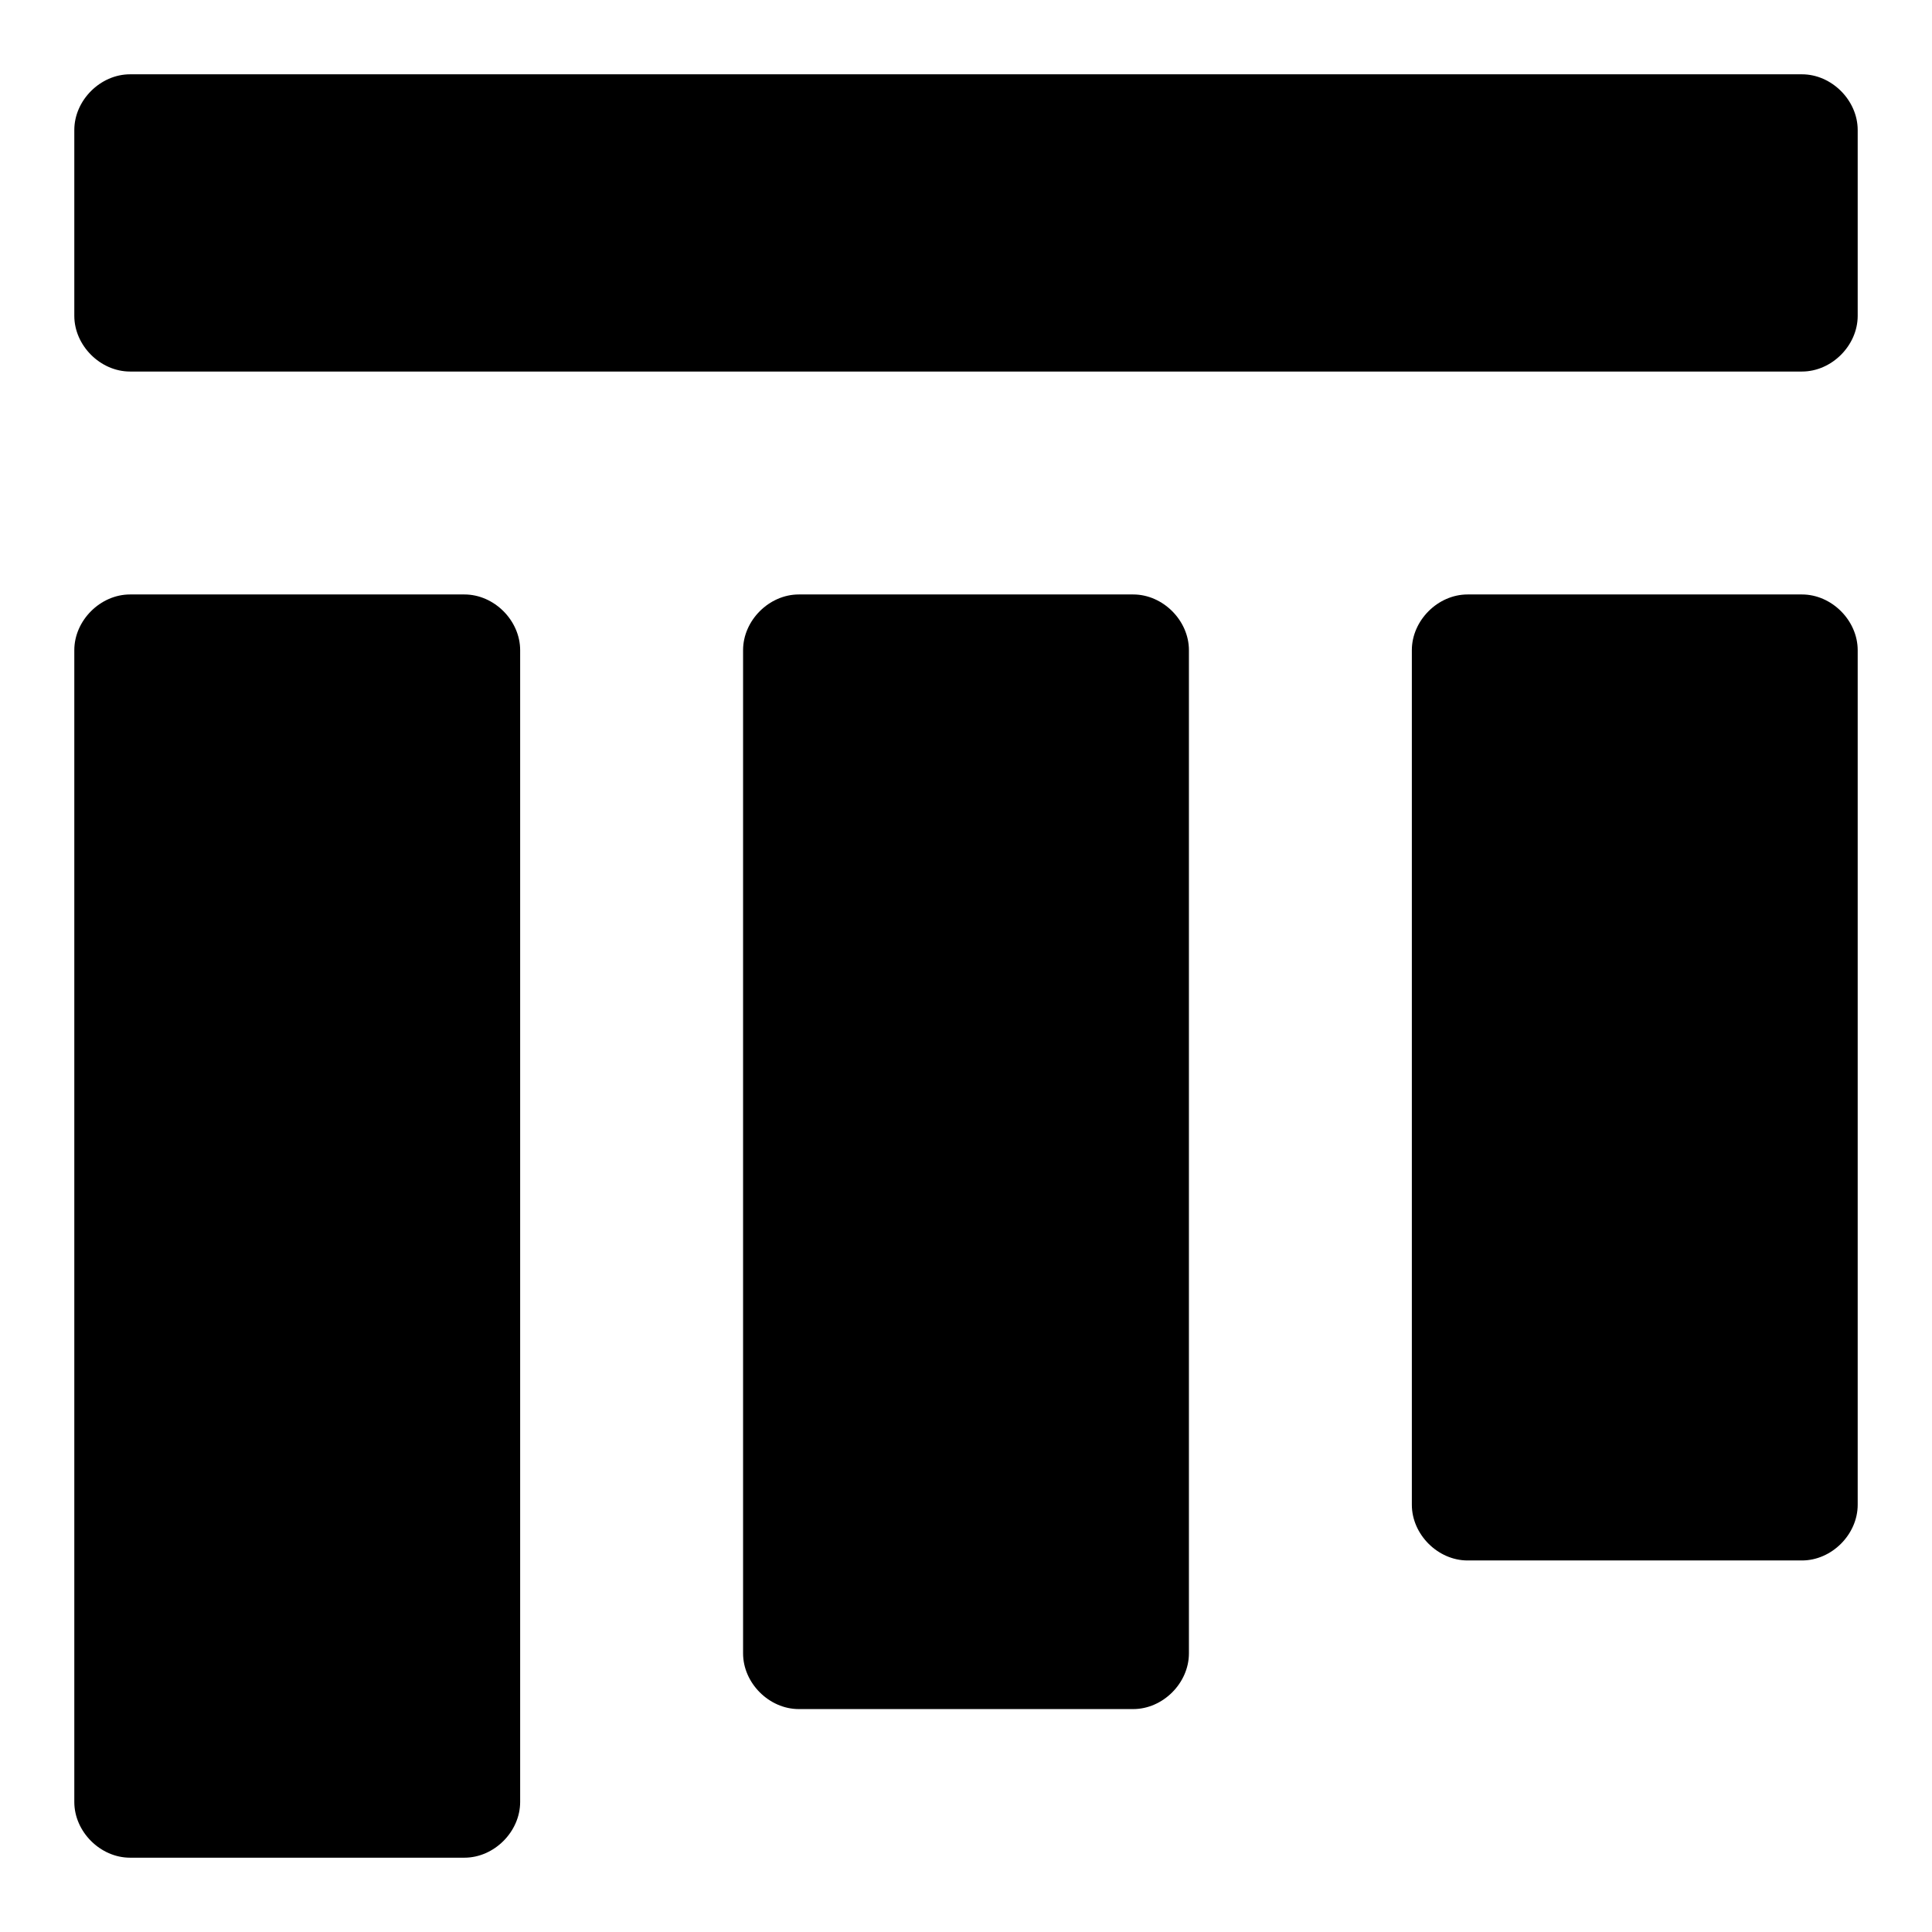
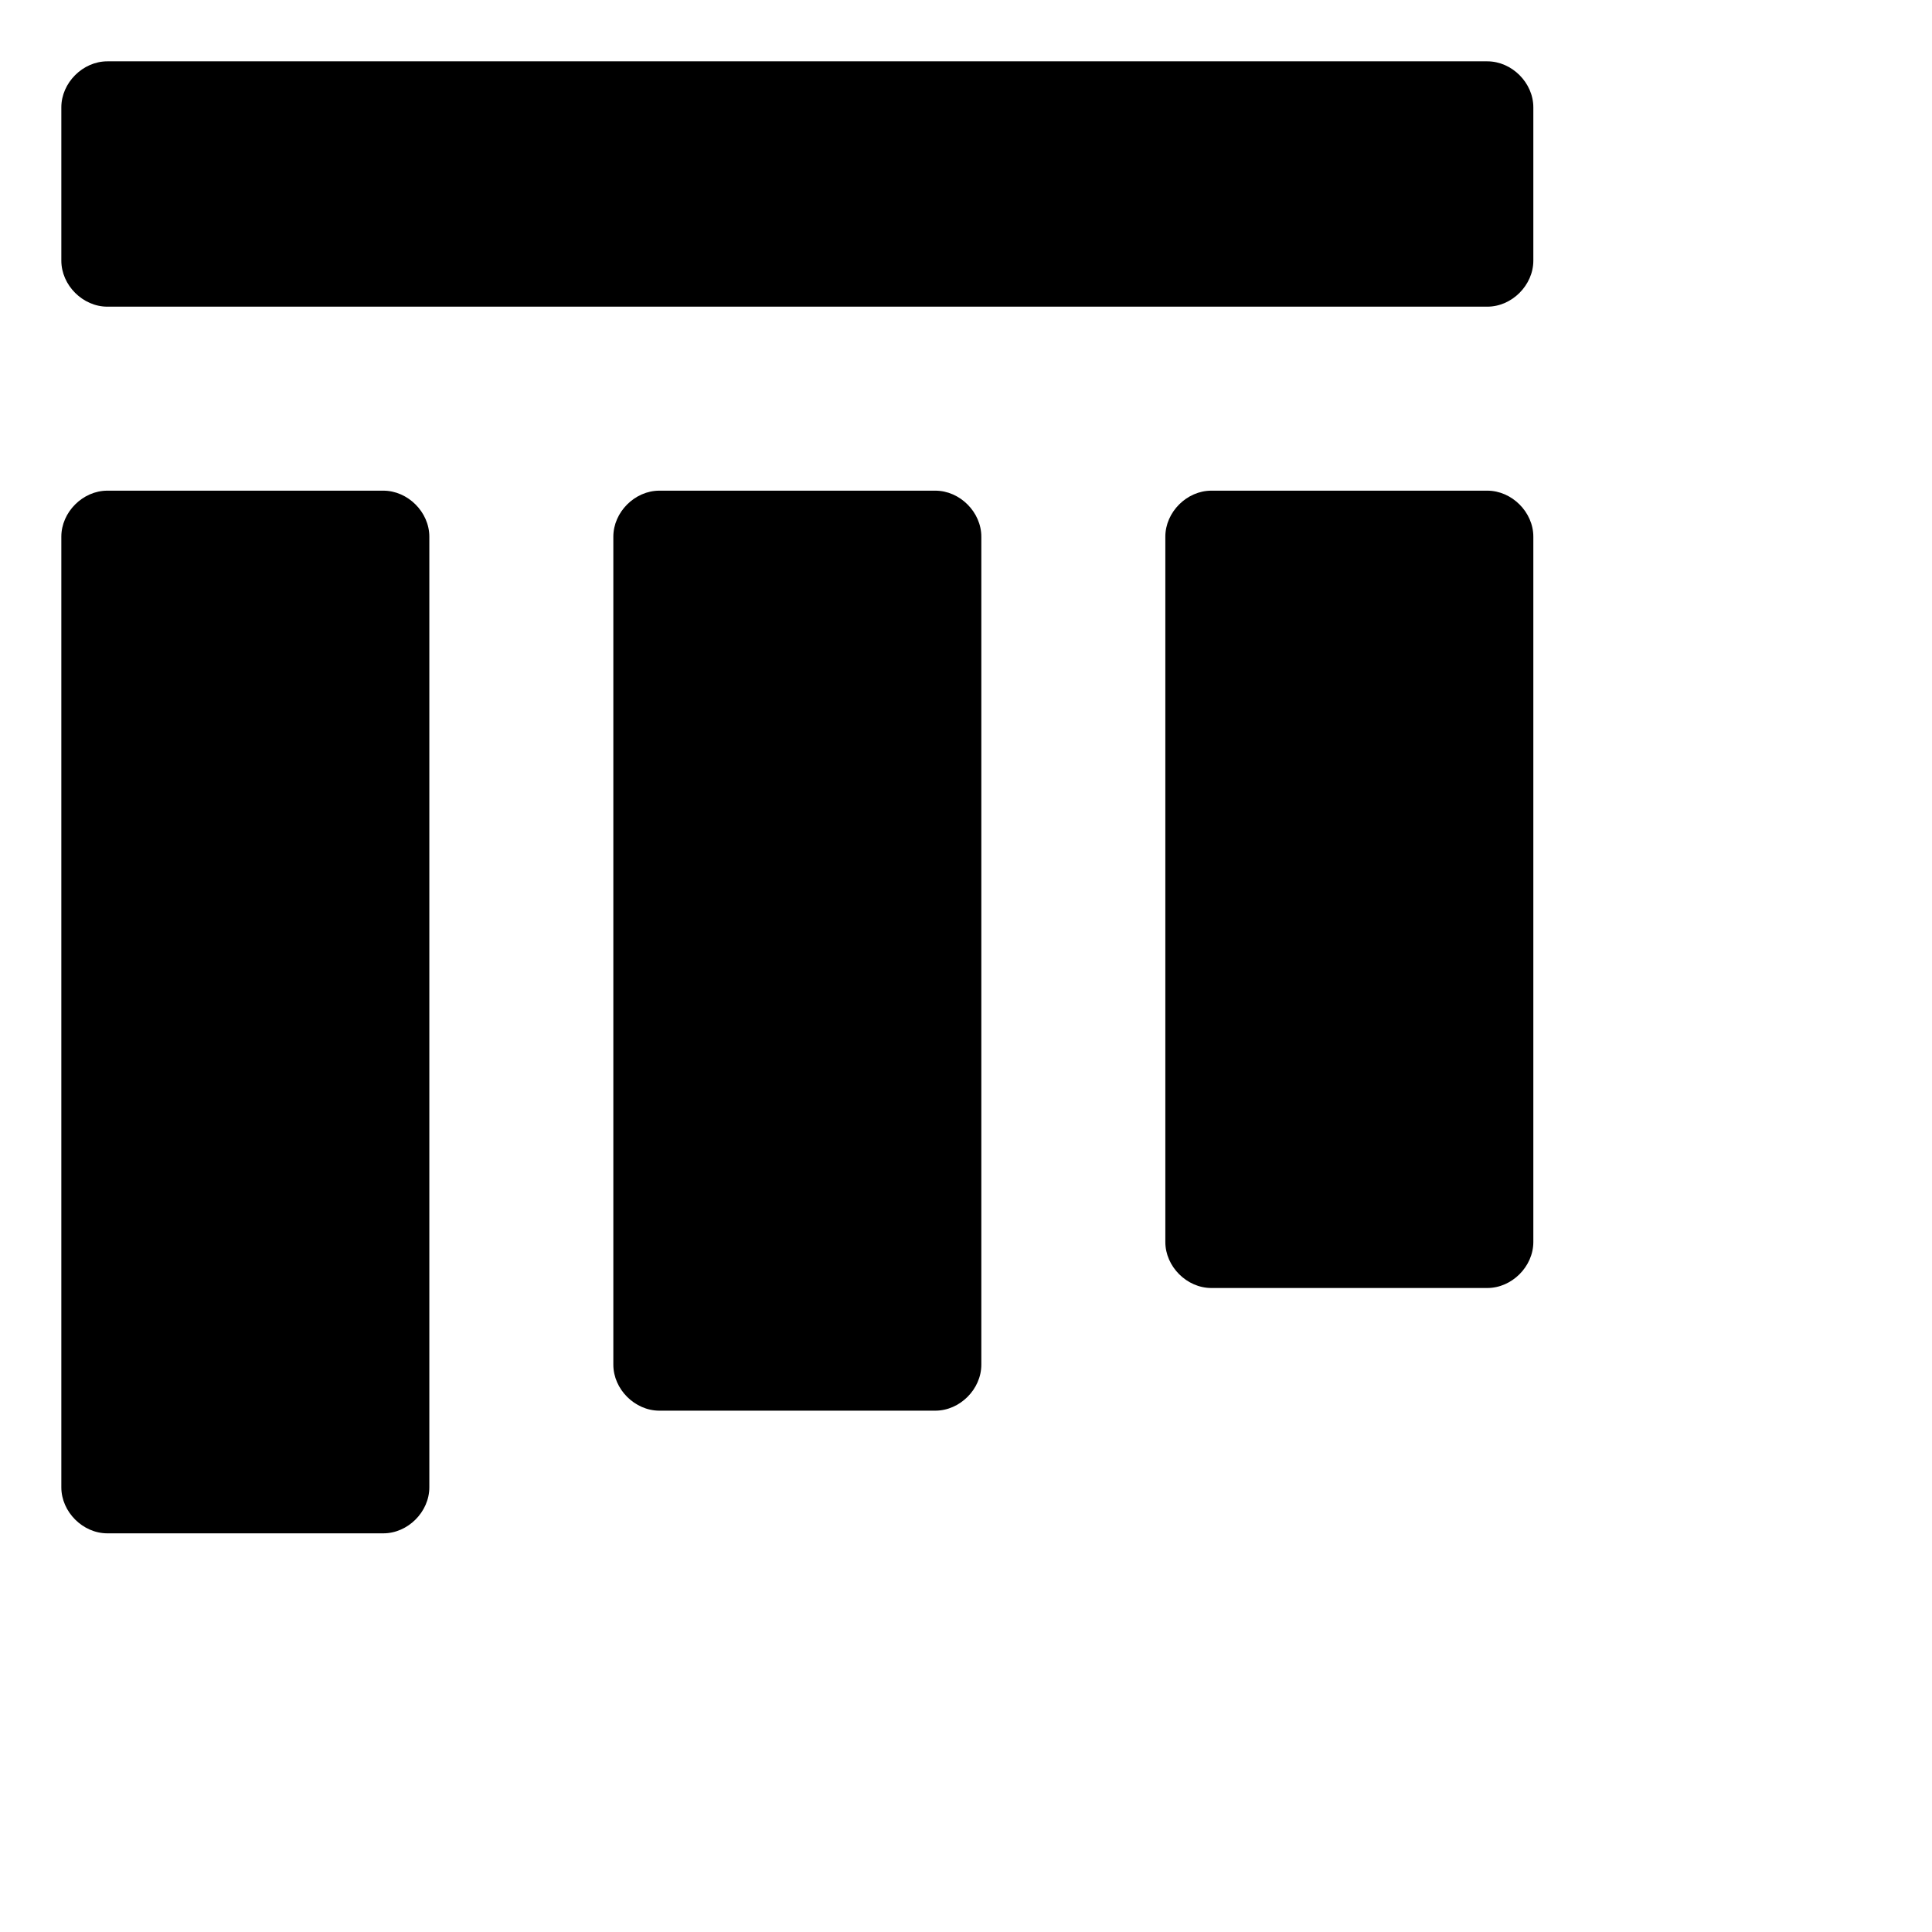
- <svg xmlns="http://www.w3.org/2000/svg" fill="#000000" width="800px" height="800px" viewBox="0 0 52 52" enable-background="new 0 0 52 52" xml:space="preserve">
+ <svg xmlns="http://www.w3.org/2000/svg" fill="#000000" width="600px" height="600px" viewBox="0 0 63 63" enable-background="new 0 0 52 52" xml:space="preserve">
  <path d="M32,17.5c0-0.8-0.7-1.5-1.5-1.5h-9c-0.8,0-1.5,0.7-1.5,1.5v27c0,0.8,0.7,1.5,1.5,1.5h9  c0.8,0,1.5-0.7,1.5-1.5V17.5z" />
  <path d="M14,17.5c0-0.8-0.7-1.5-1.5-1.5h-9C2.7,16,2,16.7,2,17.5v31C2,49.3,2.7,50,3.5,50h9c0.8,0,1.5-0.7,1.5-1.5  V17.5z" />
  <path d="M50,17.5c0-0.8-0.7-1.5-1.5-1.5h-9c-0.8,0-1.5,0.7-1.5,1.5v23c0,0.8,0.7,1.5,1.5,1.5h9  c0.8,0,1.5-0.7,1.5-1.5V17.5z" />
  <path d="M50,3.5C50,2.7,49.3,2,48.5,2h-45C2.7,2,2,2.7,2,3.5v5C2,9.3,2.7,10,3.5,10h45c0.8,0,1.5-0.7,1.5-1.5V3.5z" />
</svg>
